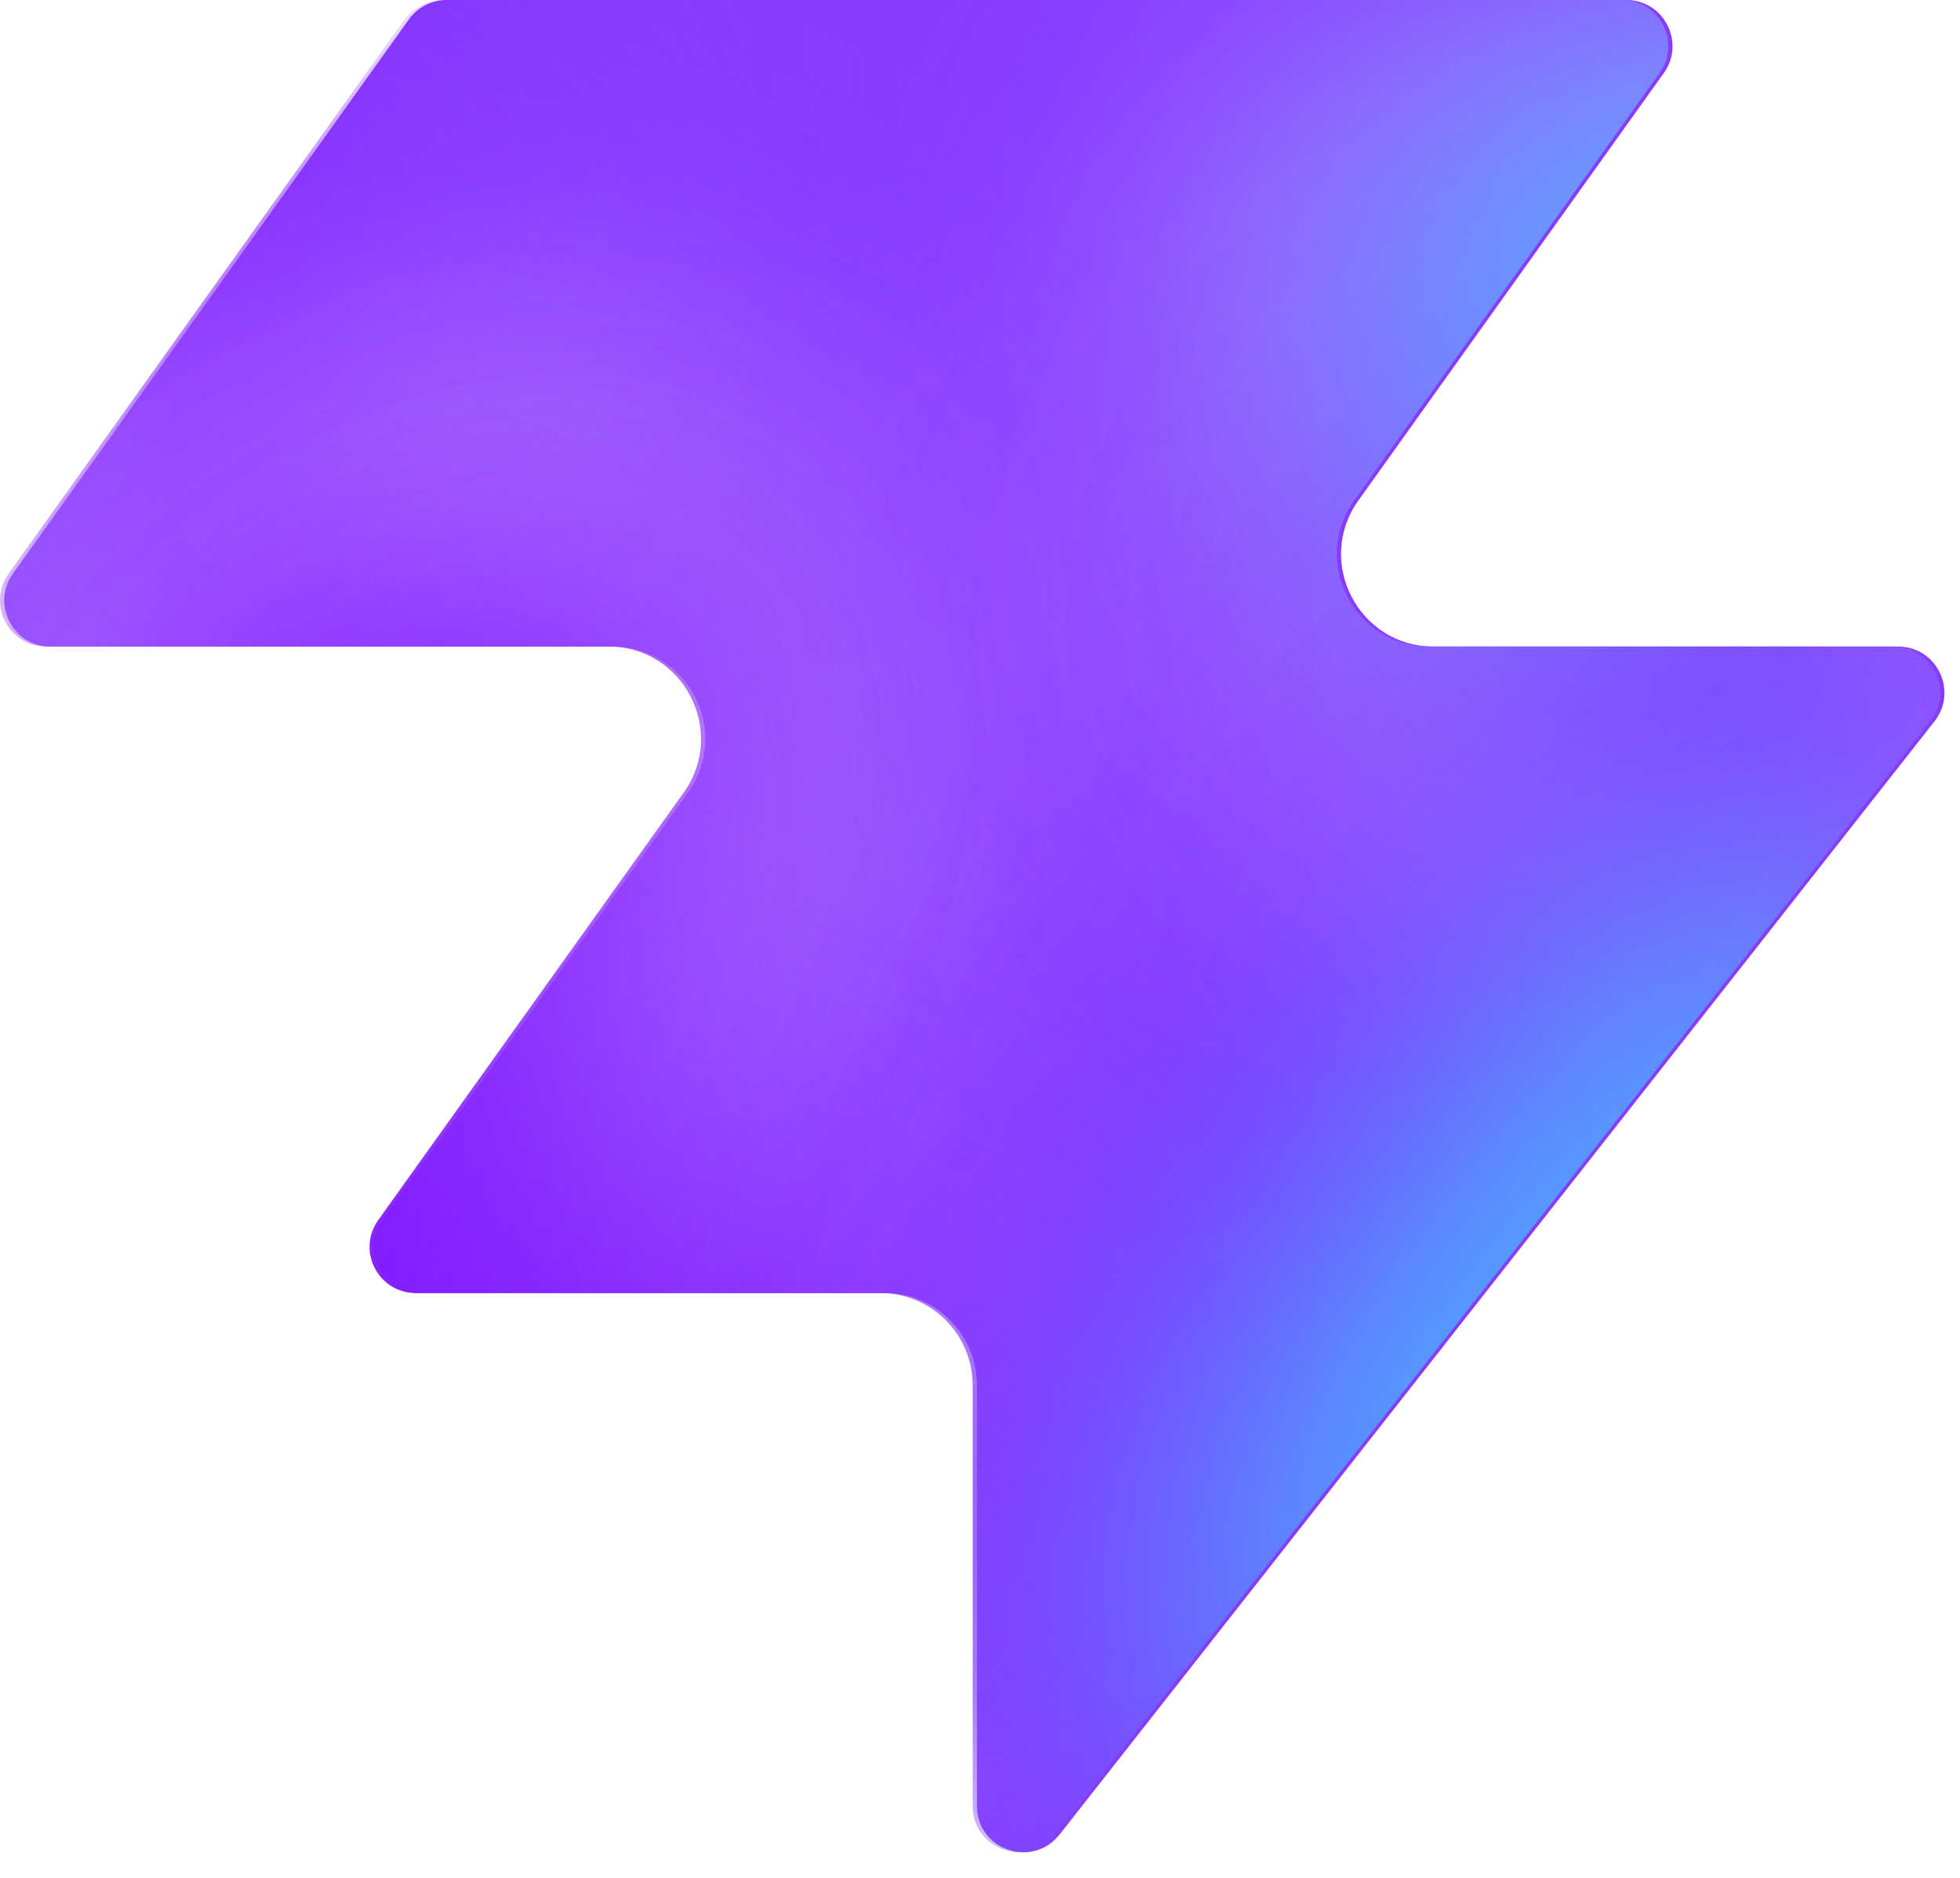
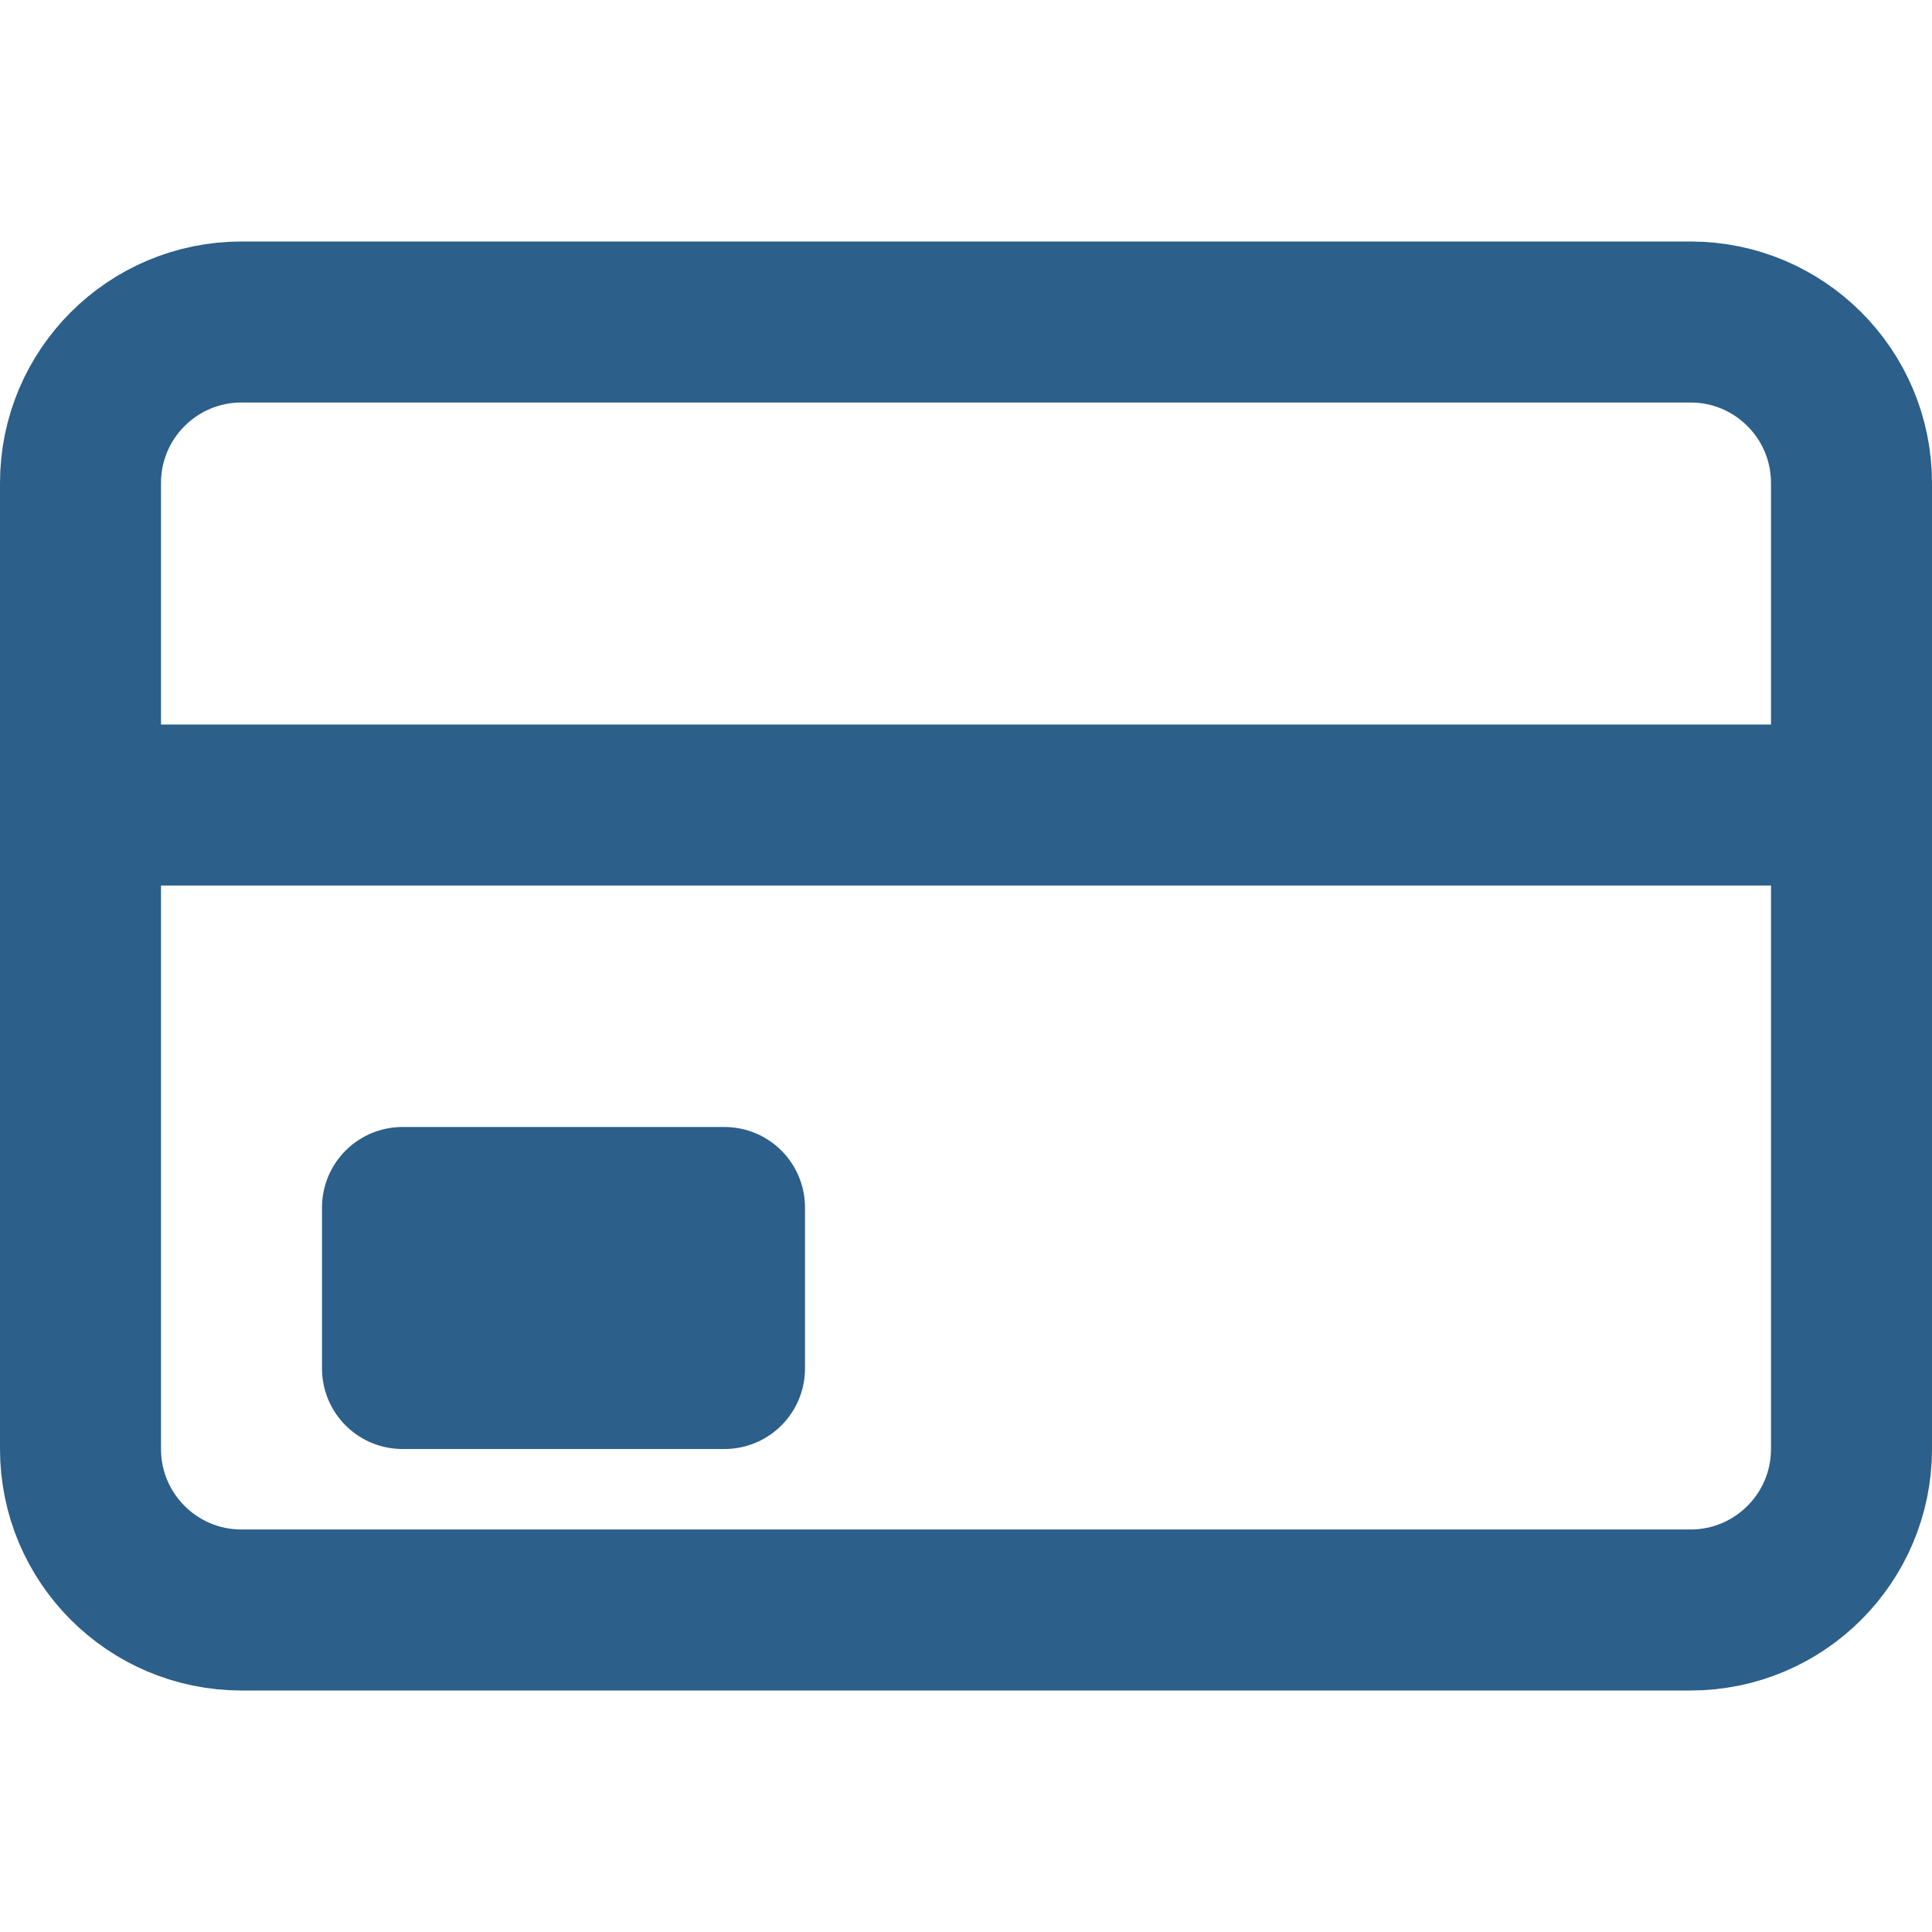
- <svg xmlns="http://www.w3.org/2000/svg" width="48" height="46" fill="none" viewBox="0 0 48 46">
-   <path fill="#863bff" d="M25.946 44.938c-.664.845-2.021.375-2.021-.698V33.937a2.26 2.26 0 0 0-2.262-2.262H10.287c-.92 0-1.456-1.04-.92-1.788l7.48-10.471c1.07-1.497 0-3.578-1.842-3.578H1.237c-.92 0-1.456-1.04-.92-1.788L10.013.474c.214-.297.556-.474.92-.474h28.894c.92 0 1.456 1.04.92 1.788l-7.48 10.471c-1.07 1.498 0 3.579 1.842 3.579h11.377c.943 0 1.473 1.088.89 1.83L25.947 44.94z" style="fill:#863bff;fill:color(display-p3 .525 .23 1);fill-opacity:1" />
-   <mask id="a" width="48" height="46" x="0" y="0" maskUnits="userSpaceOnUse" style="mask-type:alpha">
-     <path fill="#000" d="M25.842 44.938c-.664.844-2.021.375-2.021-.698V33.937a2.26 2.26 0 0 0-2.262-2.262H10.183c-.92 0-1.456-1.04-.92-1.788l7.48-10.471c1.07-1.498 0-3.579-1.842-3.579H1.133c-.92 0-1.456-1.04-.92-1.787L9.91.473c.214-.297.556-.474.92-.474h28.894c.92 0 1.456 1.04.92 1.788l-7.48 10.471c-1.07 1.498 0 3.578 1.842 3.578h11.377c.943 0 1.473 1.088.89 1.832L25.843 44.94z" style="fill:#000;fill-opacity:1" />
-   </mask>
-   <g mask="url(#a)">
-     <g filter="url(#b)">
-       <ellipse cx="5.508" cy="14.704" fill="#ede6ff" rx="5.508" ry="14.704" style="fill:#ede6ff;fill:color(display-p3 .927 .903 1);fill-opacity:1" transform="matrix(.00324 1 1 -.00324 -4.47 31.516)" />
-     </g>
-     <g filter="url(#c)">
-       <ellipse cx="10.399" cy="29.851" fill="#ede6ff" rx="10.399" ry="29.851" style="fill:#ede6ff;fill:color(display-p3 .927 .903 1);fill-opacity:1" transform="matrix(.00324 1 1 -.00324 -39.328 7.883)" />
-     </g>
-     <g filter="url(#d)">
-       <ellipse cx="5.508" cy="30.487" fill="#7e14ff" rx="5.508" ry="30.487" style="fill:#7e14ff;fill:color(display-p3 .492 .077 1);fill-opacity:1" transform="rotate(89.814 -25.913 -14.639)scale(1 -1)" />
-     </g>
-     <g filter="url(#e)">
-       <ellipse cx="5.508" cy="30.599" fill="#7e14ff" rx="5.508" ry="30.599" style="fill:#7e14ff;fill:color(display-p3 .492 .077 1);fill-opacity:1" transform="rotate(89.814 -32.644 -3.334)scale(1 -1)" />
-     </g>
-     <g filter="url(#f)">
-       <ellipse cx="5.508" cy="30.599" fill="#7e14ff" rx="5.508" ry="30.599" style="fill:#7e14ff;fill:color(display-p3 .492 .077 1);fill-opacity:1" transform="matrix(.00324 1 1 -.00324 -34.34 30.47)" />
-     </g>
-     <g filter="url(#g)">
-       <ellipse cx="14.072" cy="22.078" fill="#ede6ff" rx="14.072" ry="22.078" style="fill:#ede6ff;fill:color(display-p3 .927 .903 1);fill-opacity:1" transform="rotate(93.35 24.506 48.493)scale(-1 1)" />
-     </g>
-     <g filter="url(#h)">
-       <ellipse cx="3.47" cy="21.501" fill="#7e14ff" rx="3.47" ry="21.501" style="fill:#7e14ff;fill:color(display-p3 .492 .077 1);fill-opacity:1" transform="rotate(89.009 28.708 47.59)scale(-1 1)" />
-     </g>
-     <g filter="url(#i)">
-       <ellipse cx="3.47" cy="21.501" fill="#7e14ff" rx="3.47" ry="21.501" style="fill:#7e14ff;fill:color(display-p3 .492 .077 1);fill-opacity:1" transform="rotate(89.009 28.708 47.59)scale(-1 1)" />
-     </g>
-     <g filter="url(#j)">
-       <ellipse cx=".387" cy="8.972" fill="#7e14ff" rx="4.407" ry="29.108" style="fill:#7e14ff;fill:color(display-p3 .492 .077 1);fill-opacity:1" transform="rotate(39.51 .387 8.972)" />
-     </g>
-     <g filter="url(#k)">
-       <ellipse cx="47.523" cy="-6.092" fill="#7e14ff" rx="4.407" ry="29.108" style="fill:#7e14ff;fill:color(display-p3 .492 .077 1);fill-opacity:1" transform="rotate(37.892 47.523 -6.092)" />
-     </g>
-     <g filter="url(#l)">
-       <ellipse cx="41.412" cy="6.333" fill="#47bfff" rx="5.971" ry="9.665" style="fill:#47bfff;fill:color(display-p3 .28 .748 1);fill-opacity:1" transform="rotate(37.892 41.412 6.333)" />
-     </g>
-     <g filter="url(#m)">
-       <ellipse cx="-1.879" cy="38.332" fill="#7e14ff" rx="4.407" ry="29.108" style="fill:#7e14ff;fill:color(display-p3 .492 .077 1);fill-opacity:1" transform="rotate(37.892 -1.88 38.332)" />
-     </g>
-     <g filter="url(#n)">
-       <ellipse cx="-1.879" cy="38.332" fill="#7e14ff" rx="4.407" ry="29.108" style="fill:#7e14ff;fill:color(display-p3 .492 .077 1);fill-opacity:1" transform="rotate(37.892 -1.88 38.332)" />
-     </g>
-     <g filter="url(#o)">
-       <ellipse cx="35.651" cy="29.907" fill="#7e14ff" rx="4.407" ry="29.108" style="fill:#7e14ff;fill:color(display-p3 .492 .077 1);fill-opacity:1" transform="rotate(37.892 35.651 29.907)" />
-     </g>
-     <g filter="url(#p)">
-       <ellipse cx="38.418" cy="32.4" fill="#47bfff" rx="5.971" ry="15.297" style="fill:#47bfff;fill:color(display-p3 .28 .748 1);fill-opacity:1" transform="rotate(37.892 38.418 32.4)" />
-     </g>
-   </g>
-   <defs>
-     <filter id="b" width="60.045" height="41.654" x="-19.77" y="16.149" color-interpolation-filters="sRGB" filterUnits="userSpaceOnUse">
-       <feFlood flood-opacity="0" result="BackgroundImageFix" />
-       <feBlend in="SourceGraphic" in2="BackgroundImageFix" result="shape" />
-       <feGaussianBlur result="effect1_foregroundBlur_2002_17158" stdDeviation="7.659" />
-     </filter>
-     <filter id="c" width="90.34" height="51.437" x="-54.613" y="-7.533" color-interpolation-filters="sRGB" filterUnits="userSpaceOnUse">
-       <feFlood flood-opacity="0" result="BackgroundImageFix" />
-       <feBlend in="SourceGraphic" in2="BackgroundImageFix" result="shape" />
-       <feGaussianBlur result="effect1_foregroundBlur_2002_17158" stdDeviation="7.659" />
-     </filter>
-     <filter id="d" width="79.355" height="29.4" x="-49.64" y="2.03" color-interpolation-filters="sRGB" filterUnits="userSpaceOnUse">
-       <feFlood flood-opacity="0" result="BackgroundImageFix" />
-       <feBlend in="SourceGraphic" in2="BackgroundImageFix" result="shape" />
-       <feGaussianBlur result="effect1_foregroundBlur_2002_17158" stdDeviation="4.596" />
-     </filter>
-     <filter id="e" width="79.579" height="29.4" x="-45.045" y="20.029" color-interpolation-filters="sRGB" filterUnits="userSpaceOnUse">
-       <feFlood flood-opacity="0" result="BackgroundImageFix" />
-       <feBlend in="SourceGraphic" in2="BackgroundImageFix" result="shape" />
-       <feGaussianBlur result="effect1_foregroundBlur_2002_17158" stdDeviation="4.596" />
-     </filter>
-     <filter id="f" width="79.579" height="29.4" x="-43.513" y="21.178" color-interpolation-filters="sRGB" filterUnits="userSpaceOnUse">
-       <feFlood flood-opacity="0" result="BackgroundImageFix" />
-       <feBlend in="SourceGraphic" in2="BackgroundImageFix" result="shape" />
-       <feGaussianBlur result="effect1_foregroundBlur_2002_17158" stdDeviation="4.596" />
-     </filter>
-     <filter id="g" width="74.749" height="58.852" x="15.756" y="-17.901" color-interpolation-filters="sRGB" filterUnits="userSpaceOnUse">
-       <feFlood flood-opacity="0" result="BackgroundImageFix" />
-       <feBlend in="SourceGraphic" in2="BackgroundImageFix" result="shape" />
-       <feGaussianBlur result="effect1_foregroundBlur_2002_17158" stdDeviation="7.659" />
-     </filter>
-     <filter id="h" width="61.377" height="25.362" x="23.548" y="2.284" color-interpolation-filters="sRGB" filterUnits="userSpaceOnUse">
-       <feFlood flood-opacity="0" result="BackgroundImageFix" />
-       <feBlend in="SourceGraphic" in2="BackgroundImageFix" result="shape" />
-       <feGaussianBlur result="effect1_foregroundBlur_2002_17158" stdDeviation="4.596" />
-     </filter>
-     <filter id="i" width="61.377" height="25.362" x="23.548" y="2.284" color-interpolation-filters="sRGB" filterUnits="userSpaceOnUse">
-       <feFlood flood-opacity="0" result="BackgroundImageFix" />
-       <feBlend in="SourceGraphic" in2="BackgroundImageFix" result="shape" />
-       <feGaussianBlur result="effect1_foregroundBlur_2002_17158" stdDeviation="4.596" />
-     </filter>
-     <filter id="j" width="56.045" height="63.649" x="-27.636" y="-22.853" color-interpolation-filters="sRGB" filterUnits="userSpaceOnUse">
-       <feFlood flood-opacity="0" result="BackgroundImageFix" />
-       <feBlend in="SourceGraphic" in2="BackgroundImageFix" result="shape" />
-       <feGaussianBlur result="effect1_foregroundBlur_2002_17158" stdDeviation="4.596" />
-     </filter>
-     <filter id="k" width="54.814" height="64.646" x="20.116" y="-38.415" color-interpolation-filters="sRGB" filterUnits="userSpaceOnUse">
-       <feFlood flood-opacity="0" result="BackgroundImageFix" />
-       <feBlend in="SourceGraphic" in2="BackgroundImageFix" result="shape" />
-       <feGaussianBlur result="effect1_foregroundBlur_2002_17158" stdDeviation="4.596" />
-     </filter>
-     <filter id="l" width="33.541" height="35.313" x="24.641" y="-11.323" color-interpolation-filters="sRGB" filterUnits="userSpaceOnUse">
-       <feFlood flood-opacity="0" result="BackgroundImageFix" />
-       <feBlend in="SourceGraphic" in2="BackgroundImageFix" result="shape" />
-       <feGaussianBlur result="effect1_foregroundBlur_2002_17158" stdDeviation="4.596" />
-     </filter>
-     <filter id="m" width="54.814" height="64.646" x="-29.286" y="6.009" color-interpolation-filters="sRGB" filterUnits="userSpaceOnUse">
-       <feFlood flood-opacity="0" result="BackgroundImageFix" />
-       <feBlend in="SourceGraphic" in2="BackgroundImageFix" result="shape" />
-       <feGaussianBlur result="effect1_foregroundBlur_2002_17158" stdDeviation="4.596" />
-     </filter>
-     <filter id="n" width="54.814" height="64.646" x="-29.286" y="6.009" color-interpolation-filters="sRGB" filterUnits="userSpaceOnUse">
-       <feFlood flood-opacity="0" result="BackgroundImageFix" />
-       <feBlend in="SourceGraphic" in2="BackgroundImageFix" result="shape" />
-       <feGaussianBlur result="effect1_foregroundBlur_2002_17158" stdDeviation="4.596" />
-     </filter>
-     <filter id="o" width="54.814" height="64.646" x="8.244" y="-2.416" color-interpolation-filters="sRGB" filterUnits="userSpaceOnUse">
-       <feFlood flood-opacity="0" result="BackgroundImageFix" />
-       <feBlend in="SourceGraphic" in2="BackgroundImageFix" result="shape" />
-       <feGaussianBlur result="effect1_foregroundBlur_2002_17158" stdDeviation="4.596" />
-     </filter>
-     <filter id="p" width="39.409" height="43.623" x="18.713" y="10.588" color-interpolation-filters="sRGB" filterUnits="userSpaceOnUse">
-       <feFlood flood-opacity="0" result="BackgroundImageFix" />
-       <feBlend in="SourceGraphic" in2="BackgroundImageFix" result="shape" />
-       <feGaussianBlur result="effect1_foregroundBlur_2002_17158" stdDeviation="4.596" />
-     </filter>
-   </defs>
+ <svg xmlns="http://www.w3.org/2000/svg" viewBox="0 0 24 24" fill="none" stroke="#2c5f8a" stroke-width="2" stroke-linecap="round" stroke-linejoin="round">
+   <rect x="1" y="4" width="22" height="16" rx="2" ry="2" />
+   <line x1="1" y1="10" x2="23" y2="10" />
+   <rect x="5" y="15" width="4" height="2" />
</svg>
